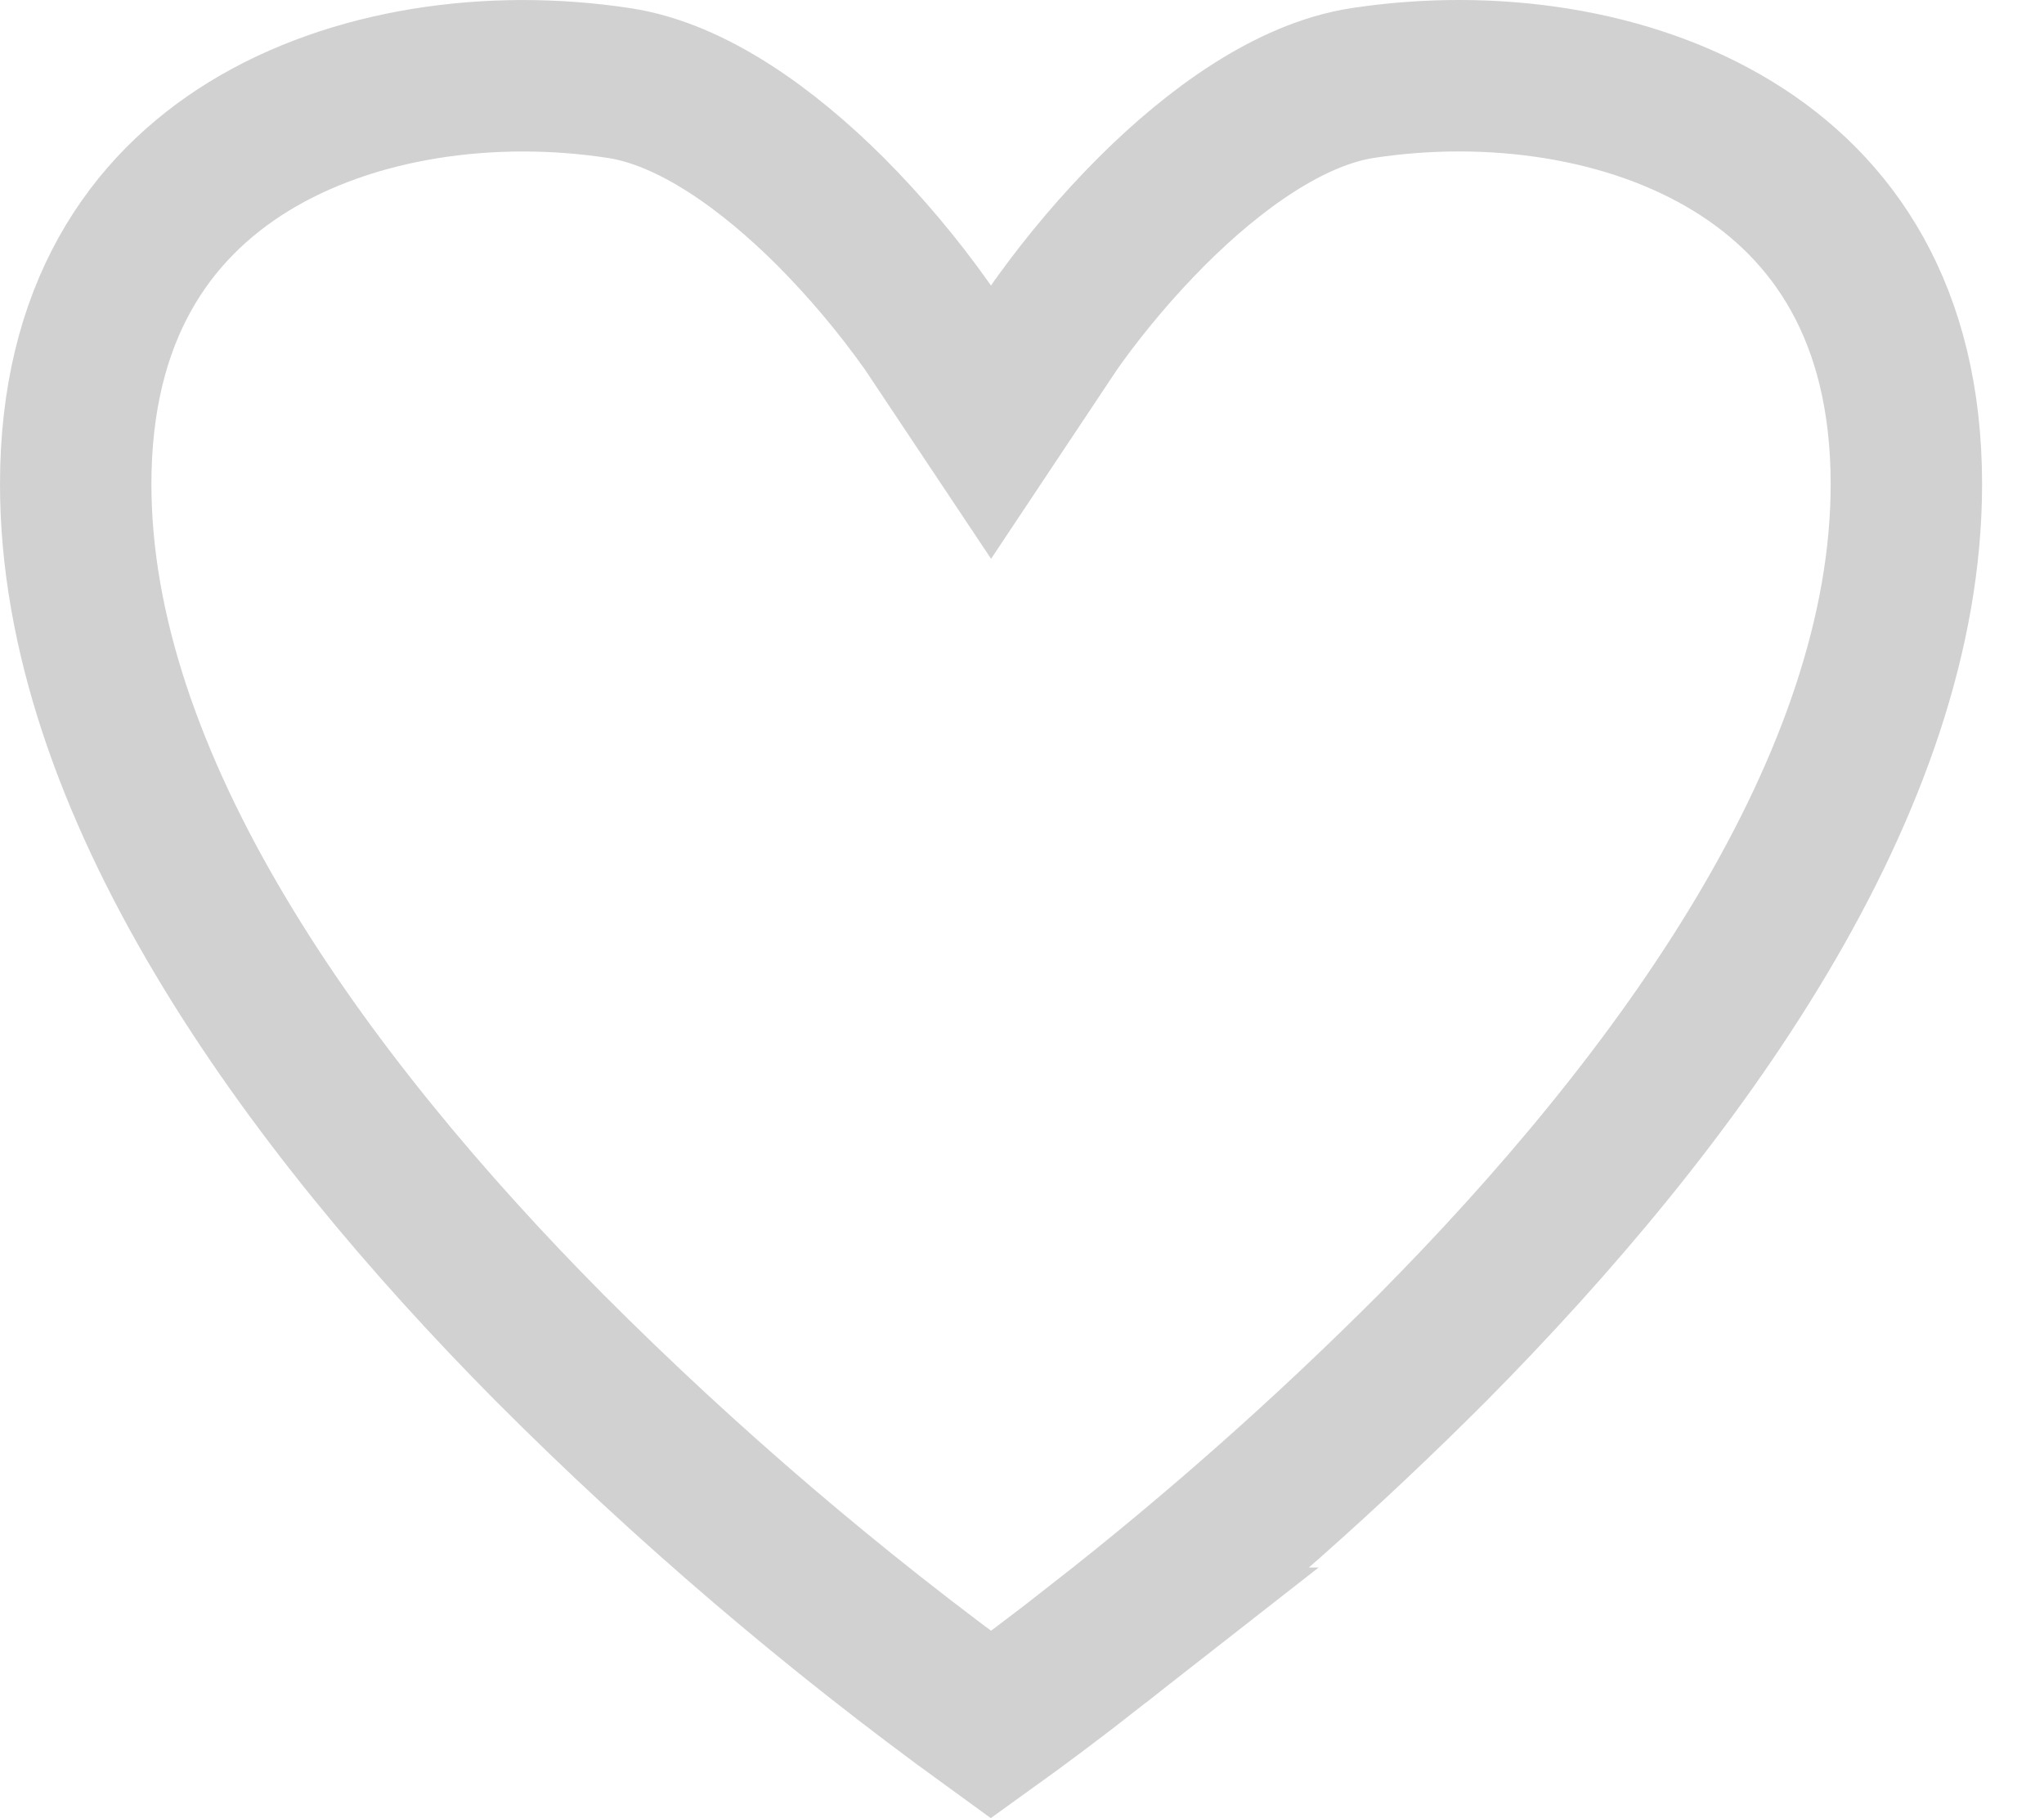
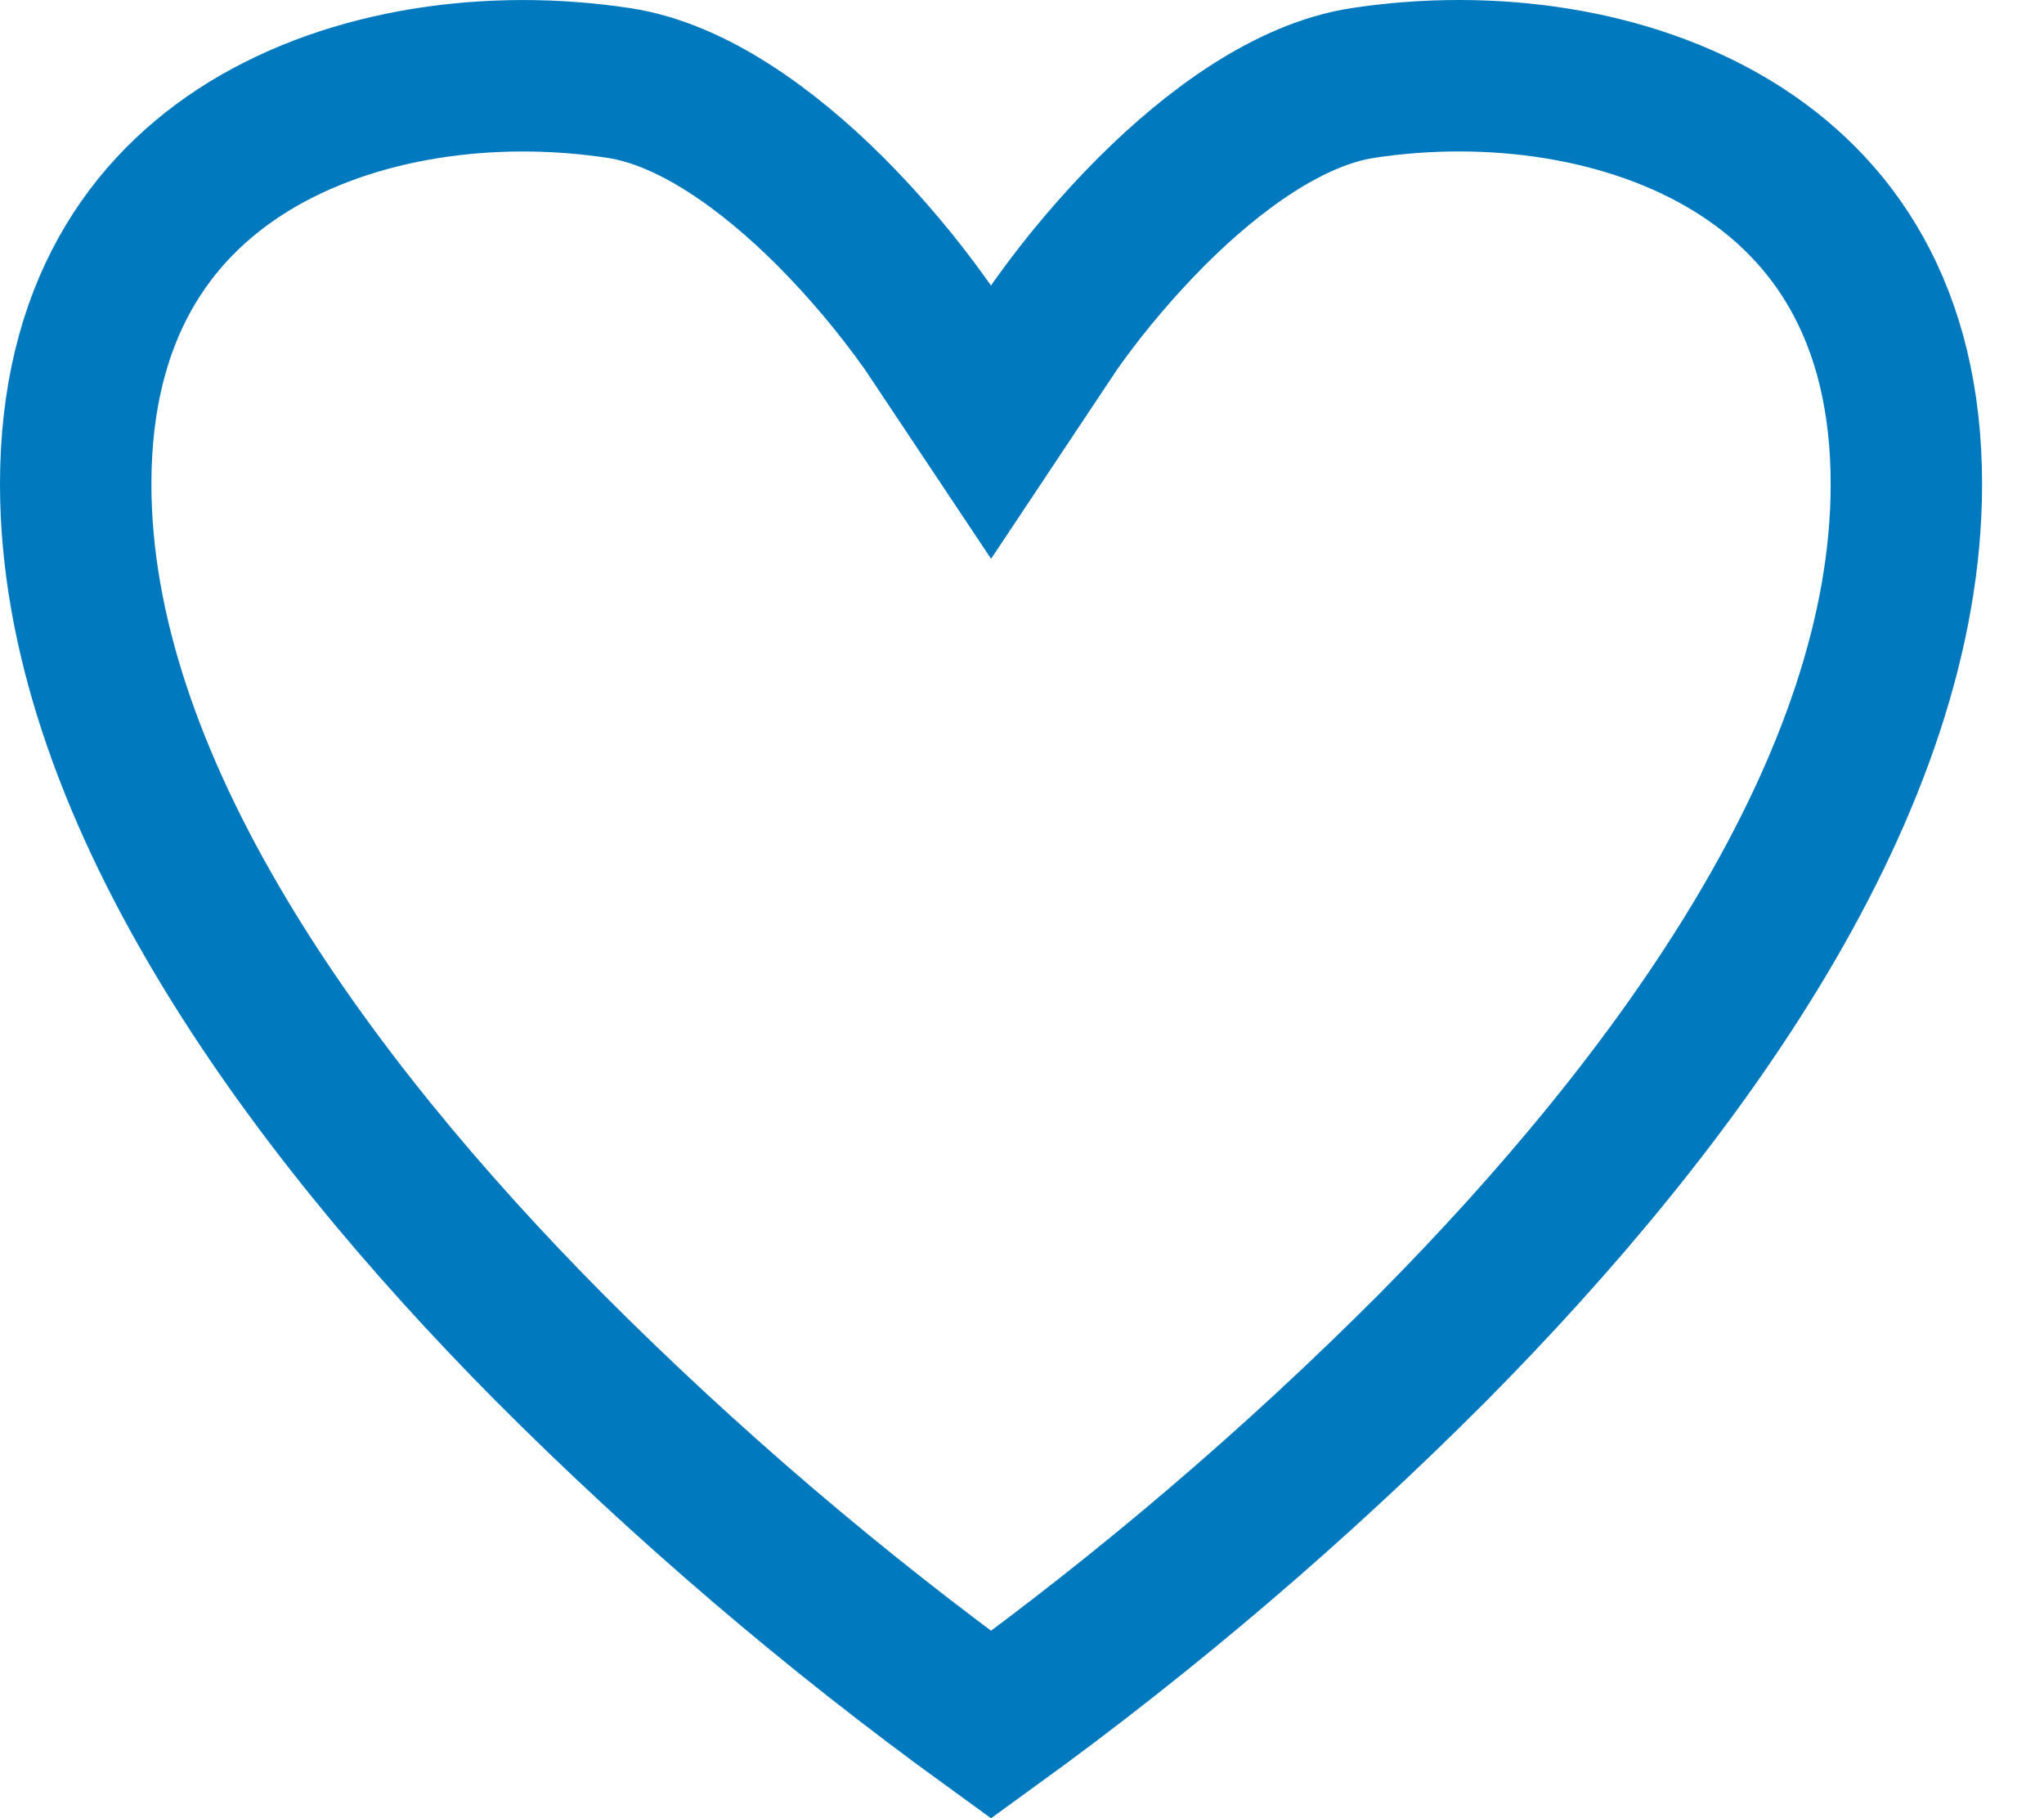
<svg xmlns="http://www.w3.org/2000/svg" width="27" height="24" fill="none">
-   <path d="M14.52 21.7c-.59.462-1.082.827-1.43 1.077a48.146 48.146 0 01-5.835-4.983c-1.602-1.616-3.179-3.477-4.35-5.447C1.73 10.373 1 8.351 1 6.394c0-2.26.97-3.65 2.285-4.459 1.369-.84 3.2-1.097 4.895-.838.962.147 1.96.868 2.792 1.698a11.956 11.956 0 011.27 1.508l.015.021.002.003h0v.001l.832 1.248.831-1.248h0l.001-.001.002-.003.014-.02.063-.09a11.957 11.957 0 011.208-1.419c.831-.83 1.83-1.552 2.792-1.699 1.695-.258 3.526-.002 4.895.839 1.316.808 2.285 2.197 2.285 4.459 0 1.956-.73 3.978-1.905 5.953-1.172 1.97-2.748 3.83-4.35 5.447a48.155 48.155 0 01-4.408 3.906z" stroke="#D1D1D1" stroke-width="2" />
+   <path d="M12.259 4.327h0v.001l.832 1.248.831-1.248h0l.001-.001.002-.003.014-.02.063-.09a11.957 11.957 0 011.208-1.419c.831-.83 1.83-1.552 2.792-1.699 1.695-.258 3.526-.002 4.895.839 1.316.808 2.285 2.197 2.285 4.459 0 1.956-.73 3.978-1.905 5.953-1.172 1.97-2.748 3.83-4.35 5.447a48.155 48.155 0 01-5.836 4.983 48.146 48.146 0 01-5.835-4.983c-1.603-1.616-3.18-3.477-4.351-5.447C1.73 10.373 1 8.351 1 6.394c0-2.26.97-3.65 2.285-4.459 1.369-.84 3.2-1.097 4.895-.838.962.147 1.96.868 2.792 1.698a11.956 11.956 0 011.27 1.508l.015.021.002.003z" stroke="#0079BE" stroke-width="2" />
</svg>
